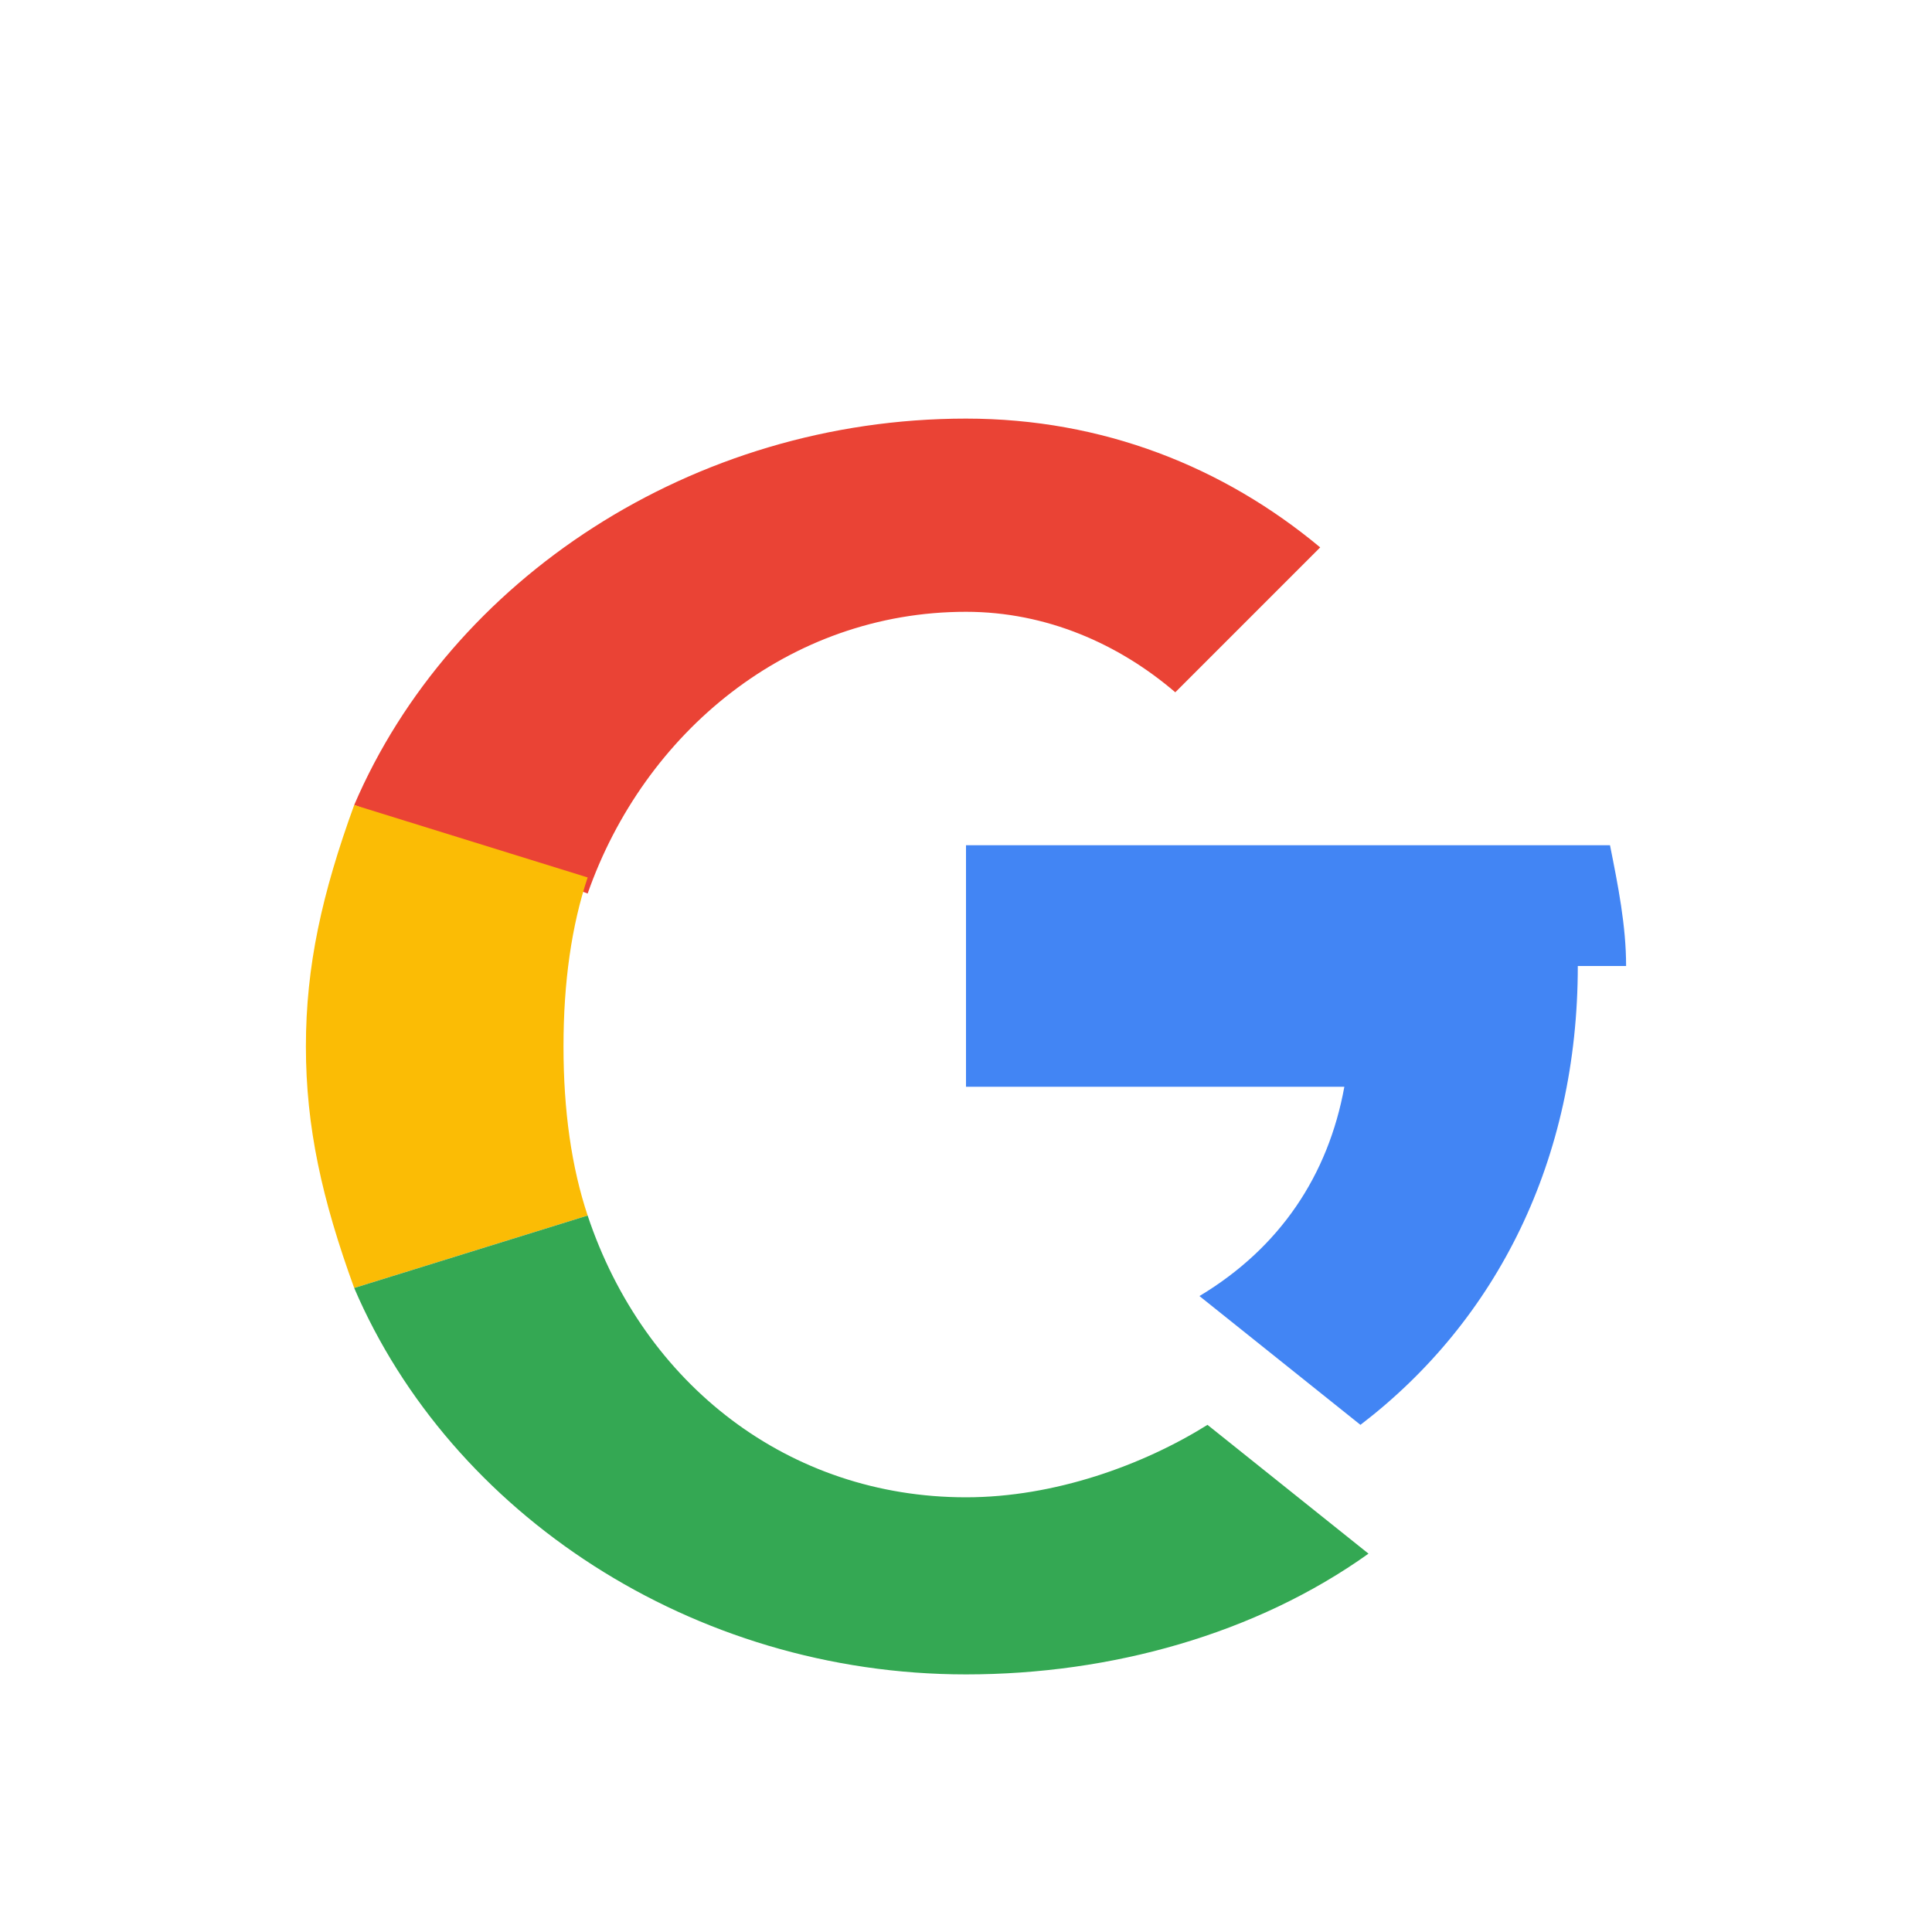
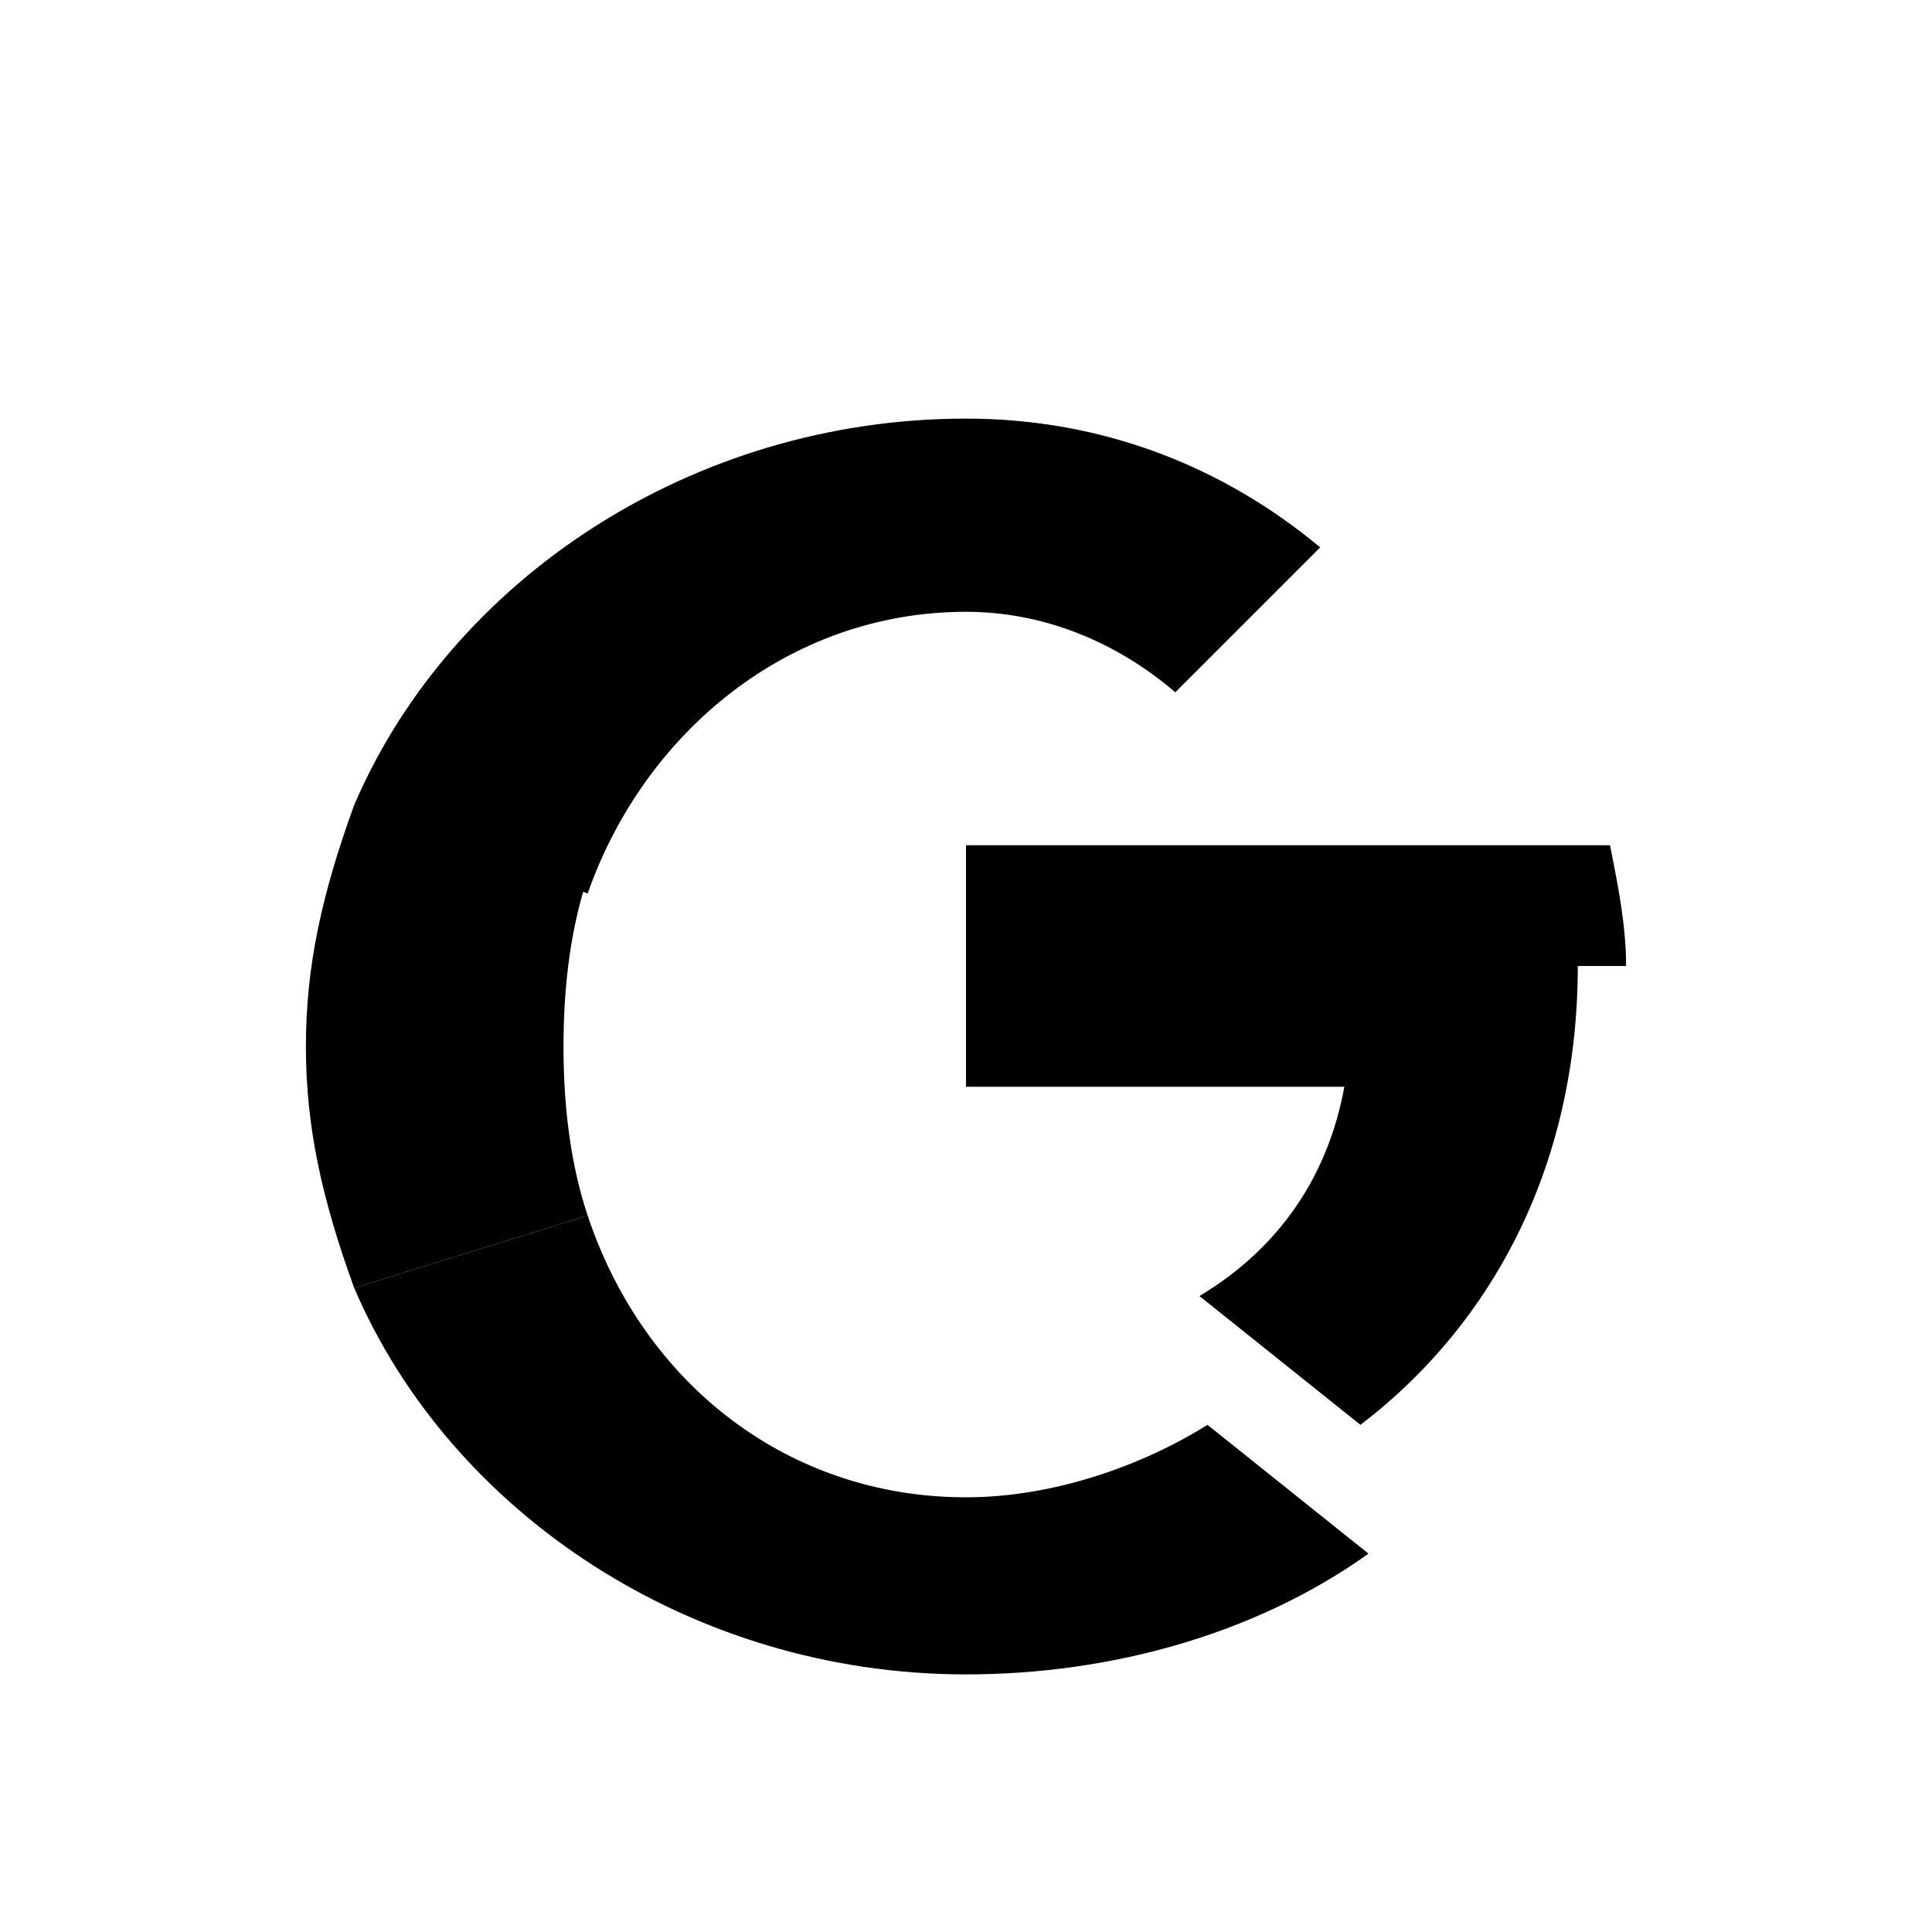
<svg xmlns="http://www.w3.org/2000/svg" viewBox="0 0 24 24" width="24" height="24" aria-hidden="true">
-   <path fill="#EA4335" d="M12 5.2c1.7 0 3.2.6 4.4 1.6l-1.8 1.8c-.7-.6-1.6-1-2.6-1-2.2 0-4 1.5-4.7 3.5L4.4 10C5.6 7.2 8.6 5.2 12 5.2z" />
-   <path fill="#FBBC05" d="M4.4 10l2.9.9c-.2.6-.3 1.3-.3 2.1s.1 1.5.3 2.1l-2.9.9C4 14.9 3.8 14 3.8 13s.2-1.9.6-3z" />
-   <path fill="#34A853" d="M12 20.8c-3.4 0-6.4-2-7.6-4.8l2.9-.9c.7 2.1 2.5 3.5 4.7 3.5 1.1 0 2.2-.4 3-.9l2 1.6c-1.4 1-3.2 1.5-5 1.5z" />
-   <path fill="#4285F4" d="M20.2 12c0-.5-.1-1-.2-1.5H12v3h4.7c-.2 1.1-.8 2-1.8 2.6l2 1.6c1.7-1.3 2.7-3.3 2.7-5.7z" />
+   <path fill="#000000" d="M12 5.2c1.7 0 3.2.6 4.4 1.6l-1.8 1.8c-.7-.6-1.6-1-2.6-1-2.2 0-4 1.5-4.7 3.5L4.4 10C5.6 7.2 8.6 5.2 12 5.2z" />
+   <path fill="#000000" d="M4.4 10l2.9.9c-.2.6-.3 1.3-.3 2.1s.1 1.5.3 2.1l-2.9.9C4 14.9 3.8 14 3.8 13s.2-1.9.6-3z" />
+   <path fill="#000000" d="M12 20.8c-3.4 0-6.4-2-7.6-4.8l2.9-.9c.7 2.1 2.5 3.5 4.7 3.5 1.1 0 2.2-.4 3-.9l2 1.6c-1.4 1-3.2 1.5-5 1.5z" />
+   <path fill="#000000" d="M20.2 12c0-.5-.1-1-.2-1.5H12v3h4.7c-.2 1.1-.8 2-1.8 2.6l2 1.6c1.7-1.3 2.7-3.3 2.7-5.7z" />
</svg>
